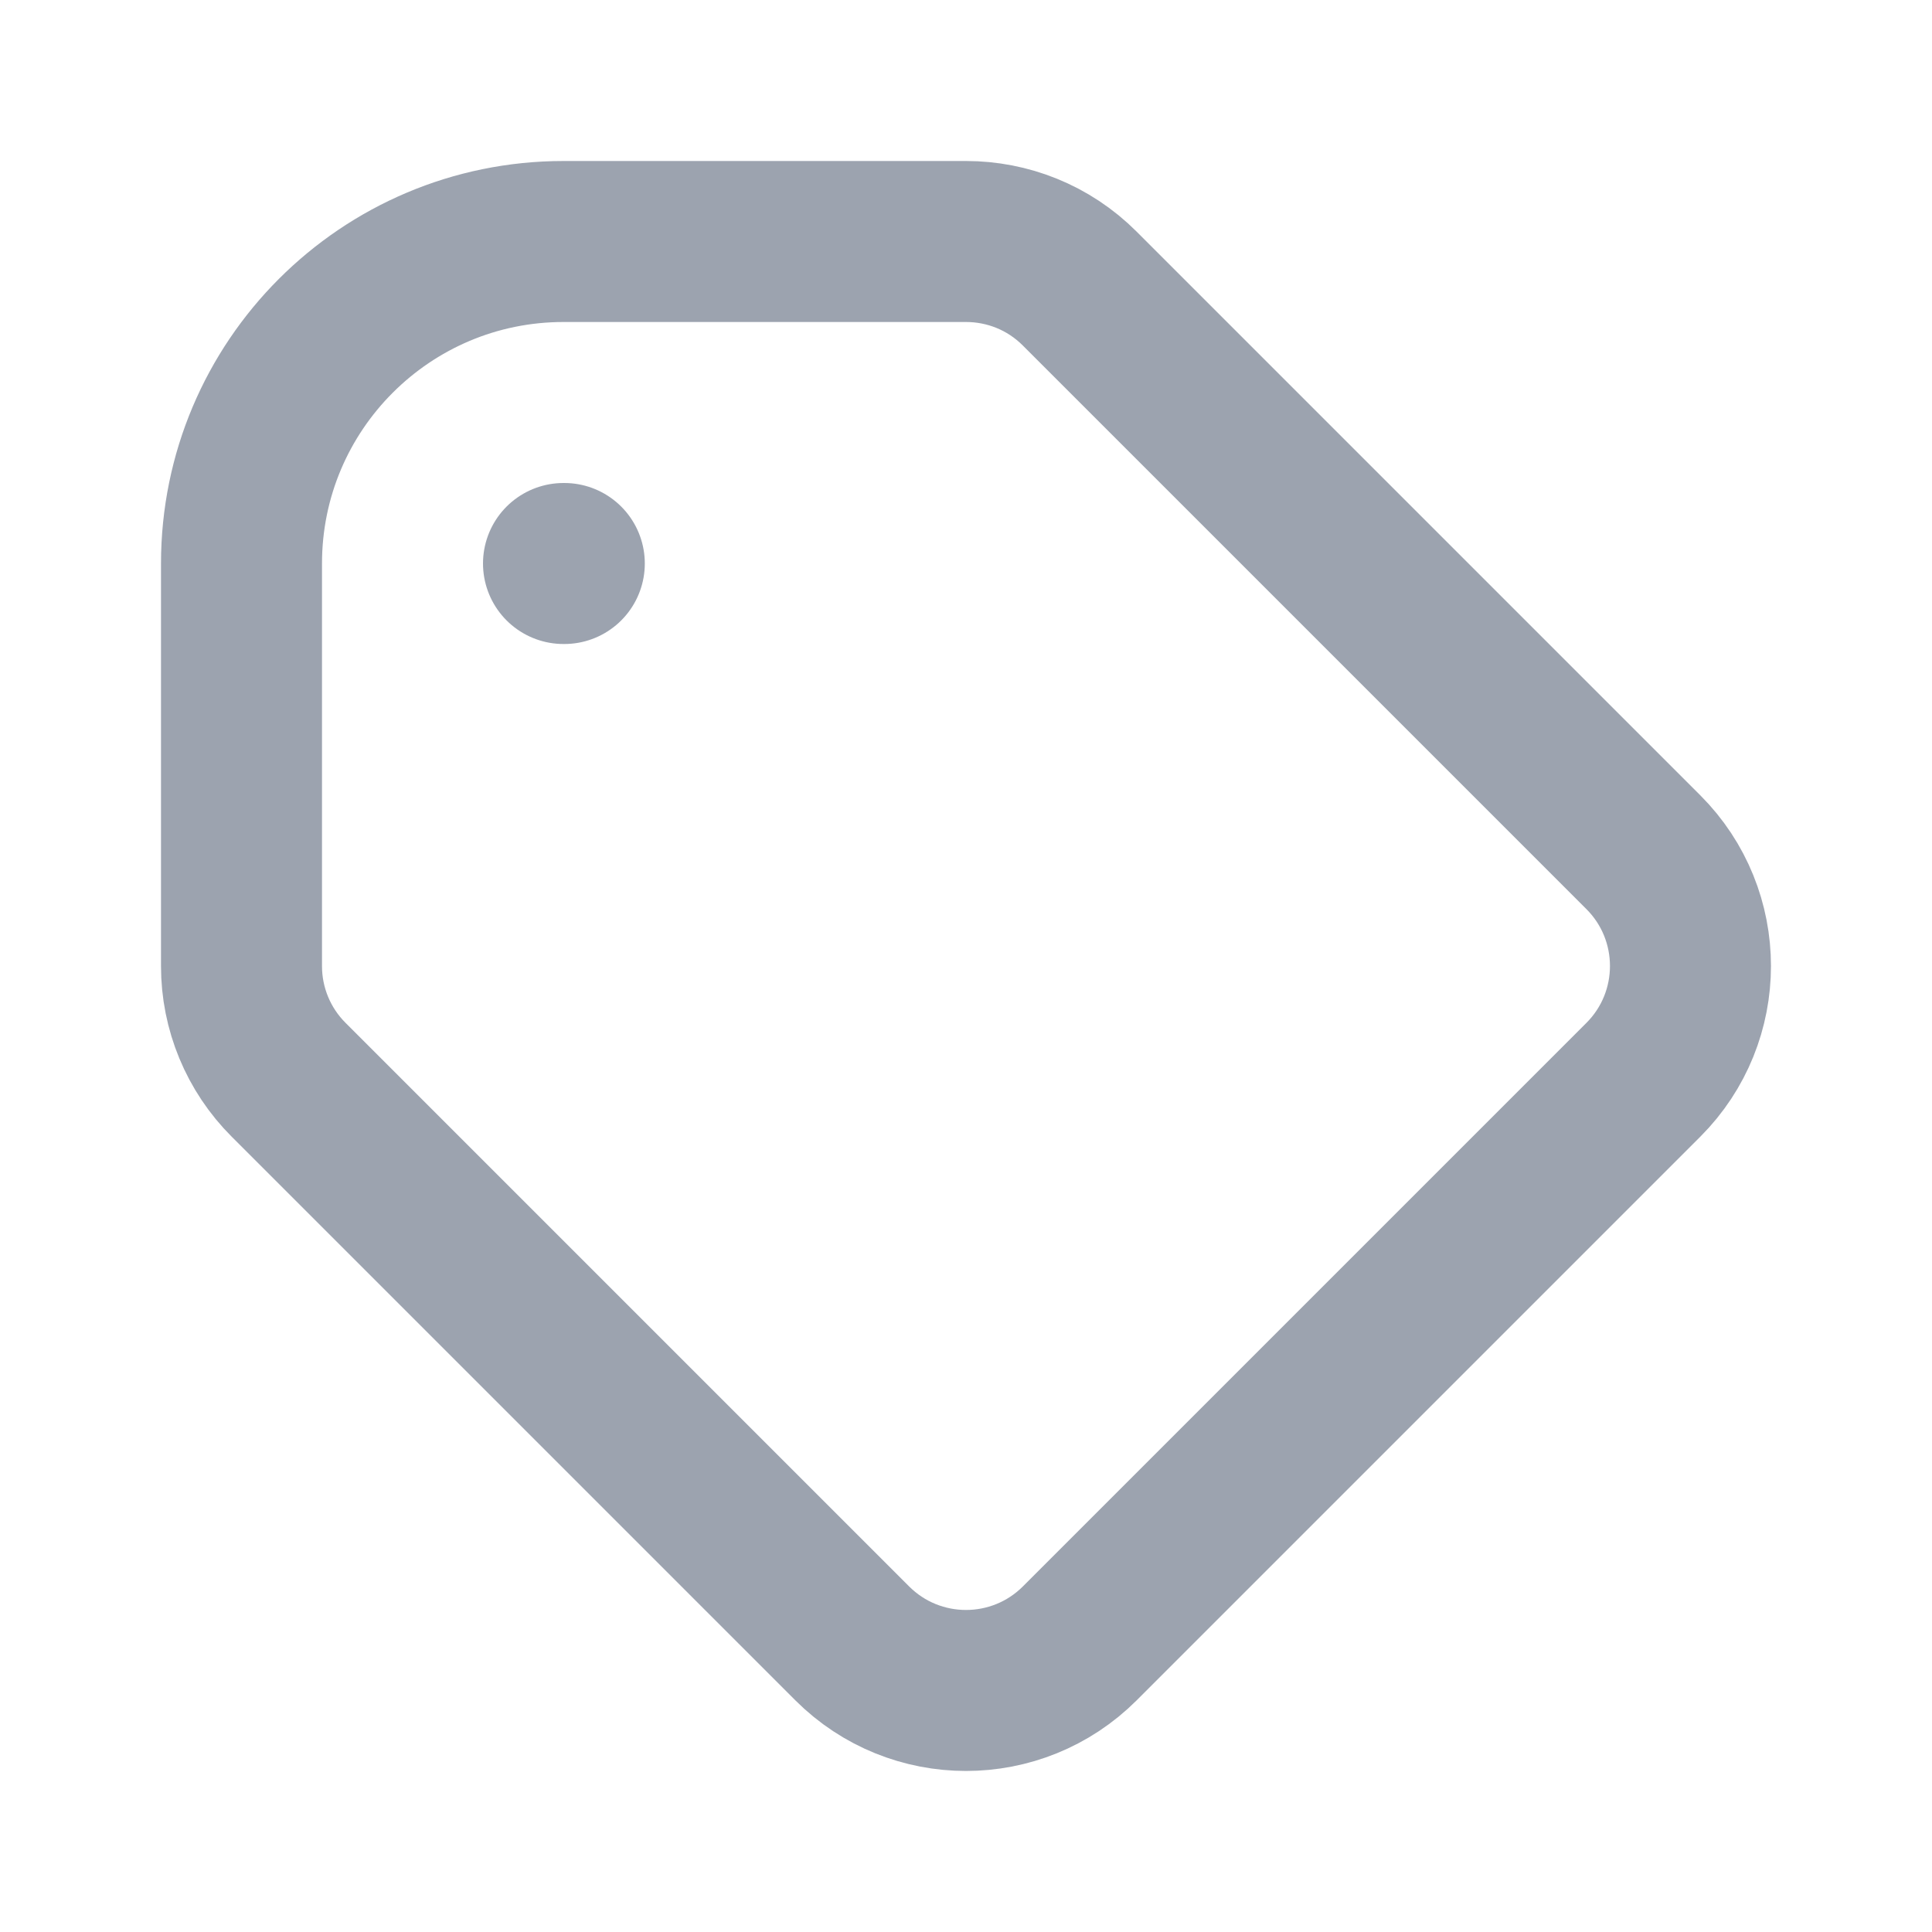
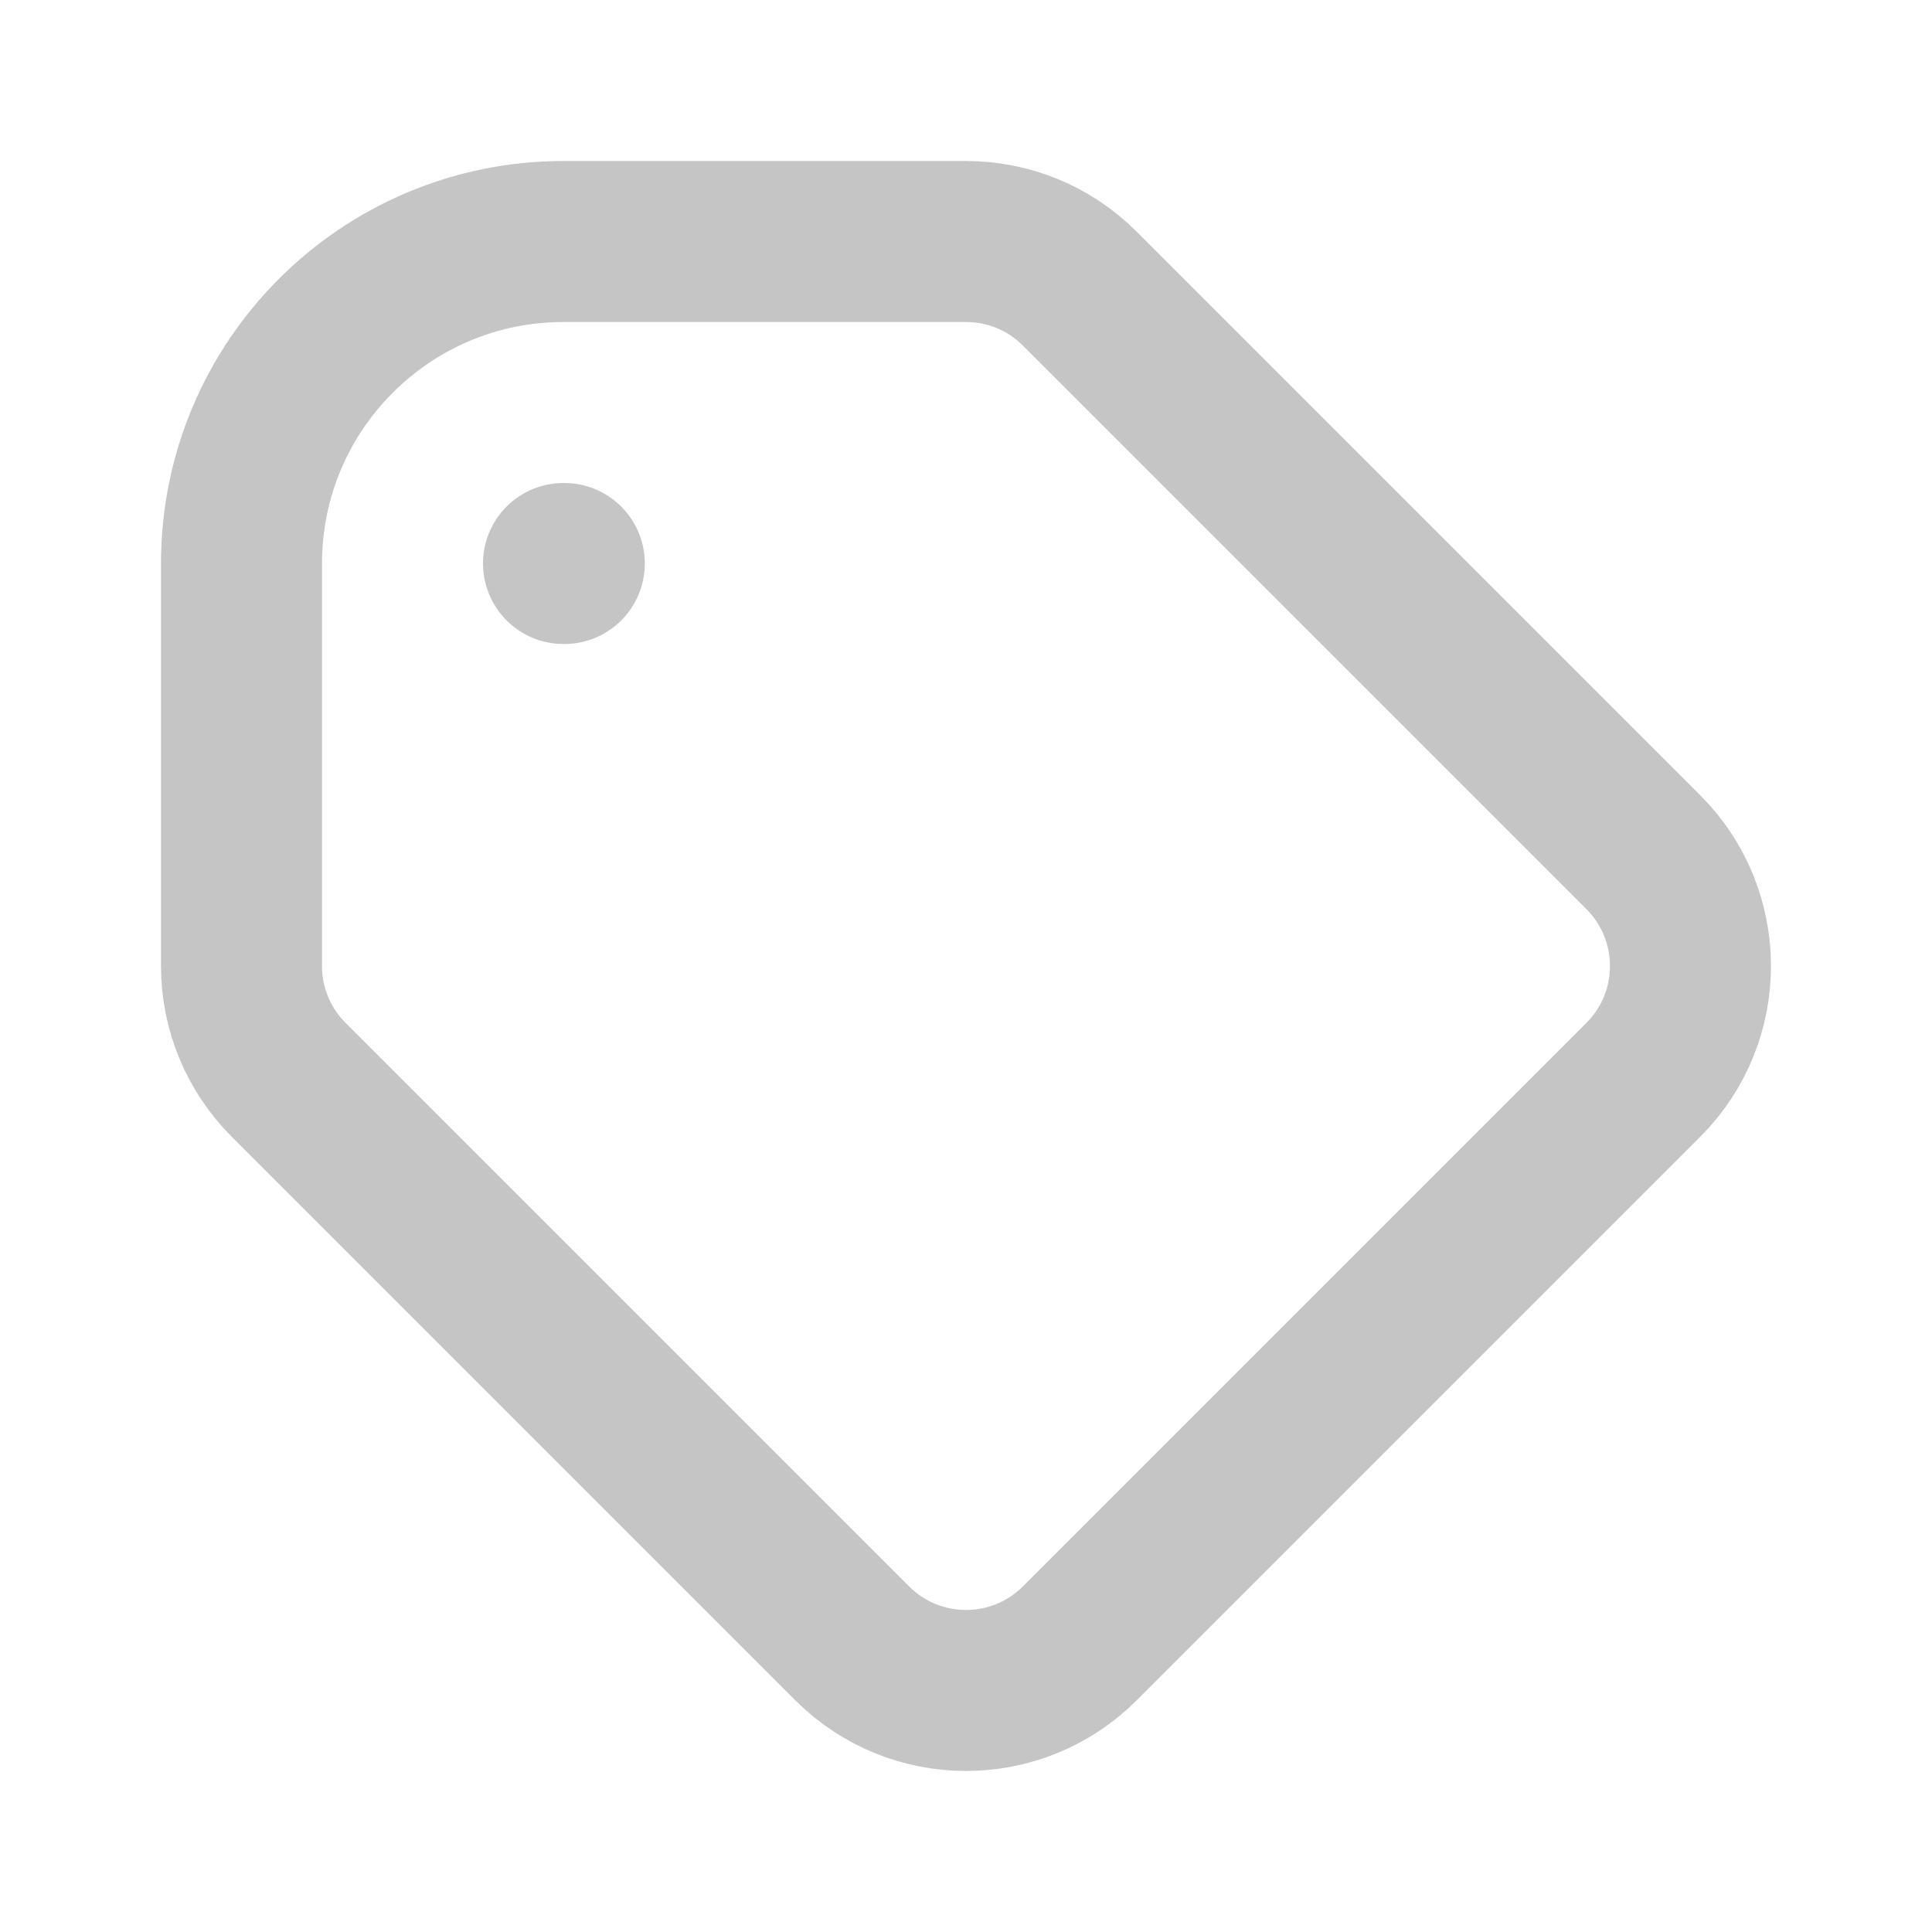
- <svg xmlns="http://www.w3.org/2000/svg" fill="none" viewBox="0 0 24 24" stroke="#9ca3af">
+ <svg xmlns="http://www.w3.org/2000/svg" fill="none" viewBox="0 0 24 24" stroke="#C5C5C5">
  <path stroke-linecap="round" stroke-linejoin="round" stroke-width="2" d="M7 7h.01M7 3h5c.512 0 1.024.195 1.414.586l7 7a2 2 0 010 2.828l-7 7a2 2 0 01-2.828 0l-7-7A1.994 1.994 0 013 12V7a4 4 0 014-4z" />
</svg>
